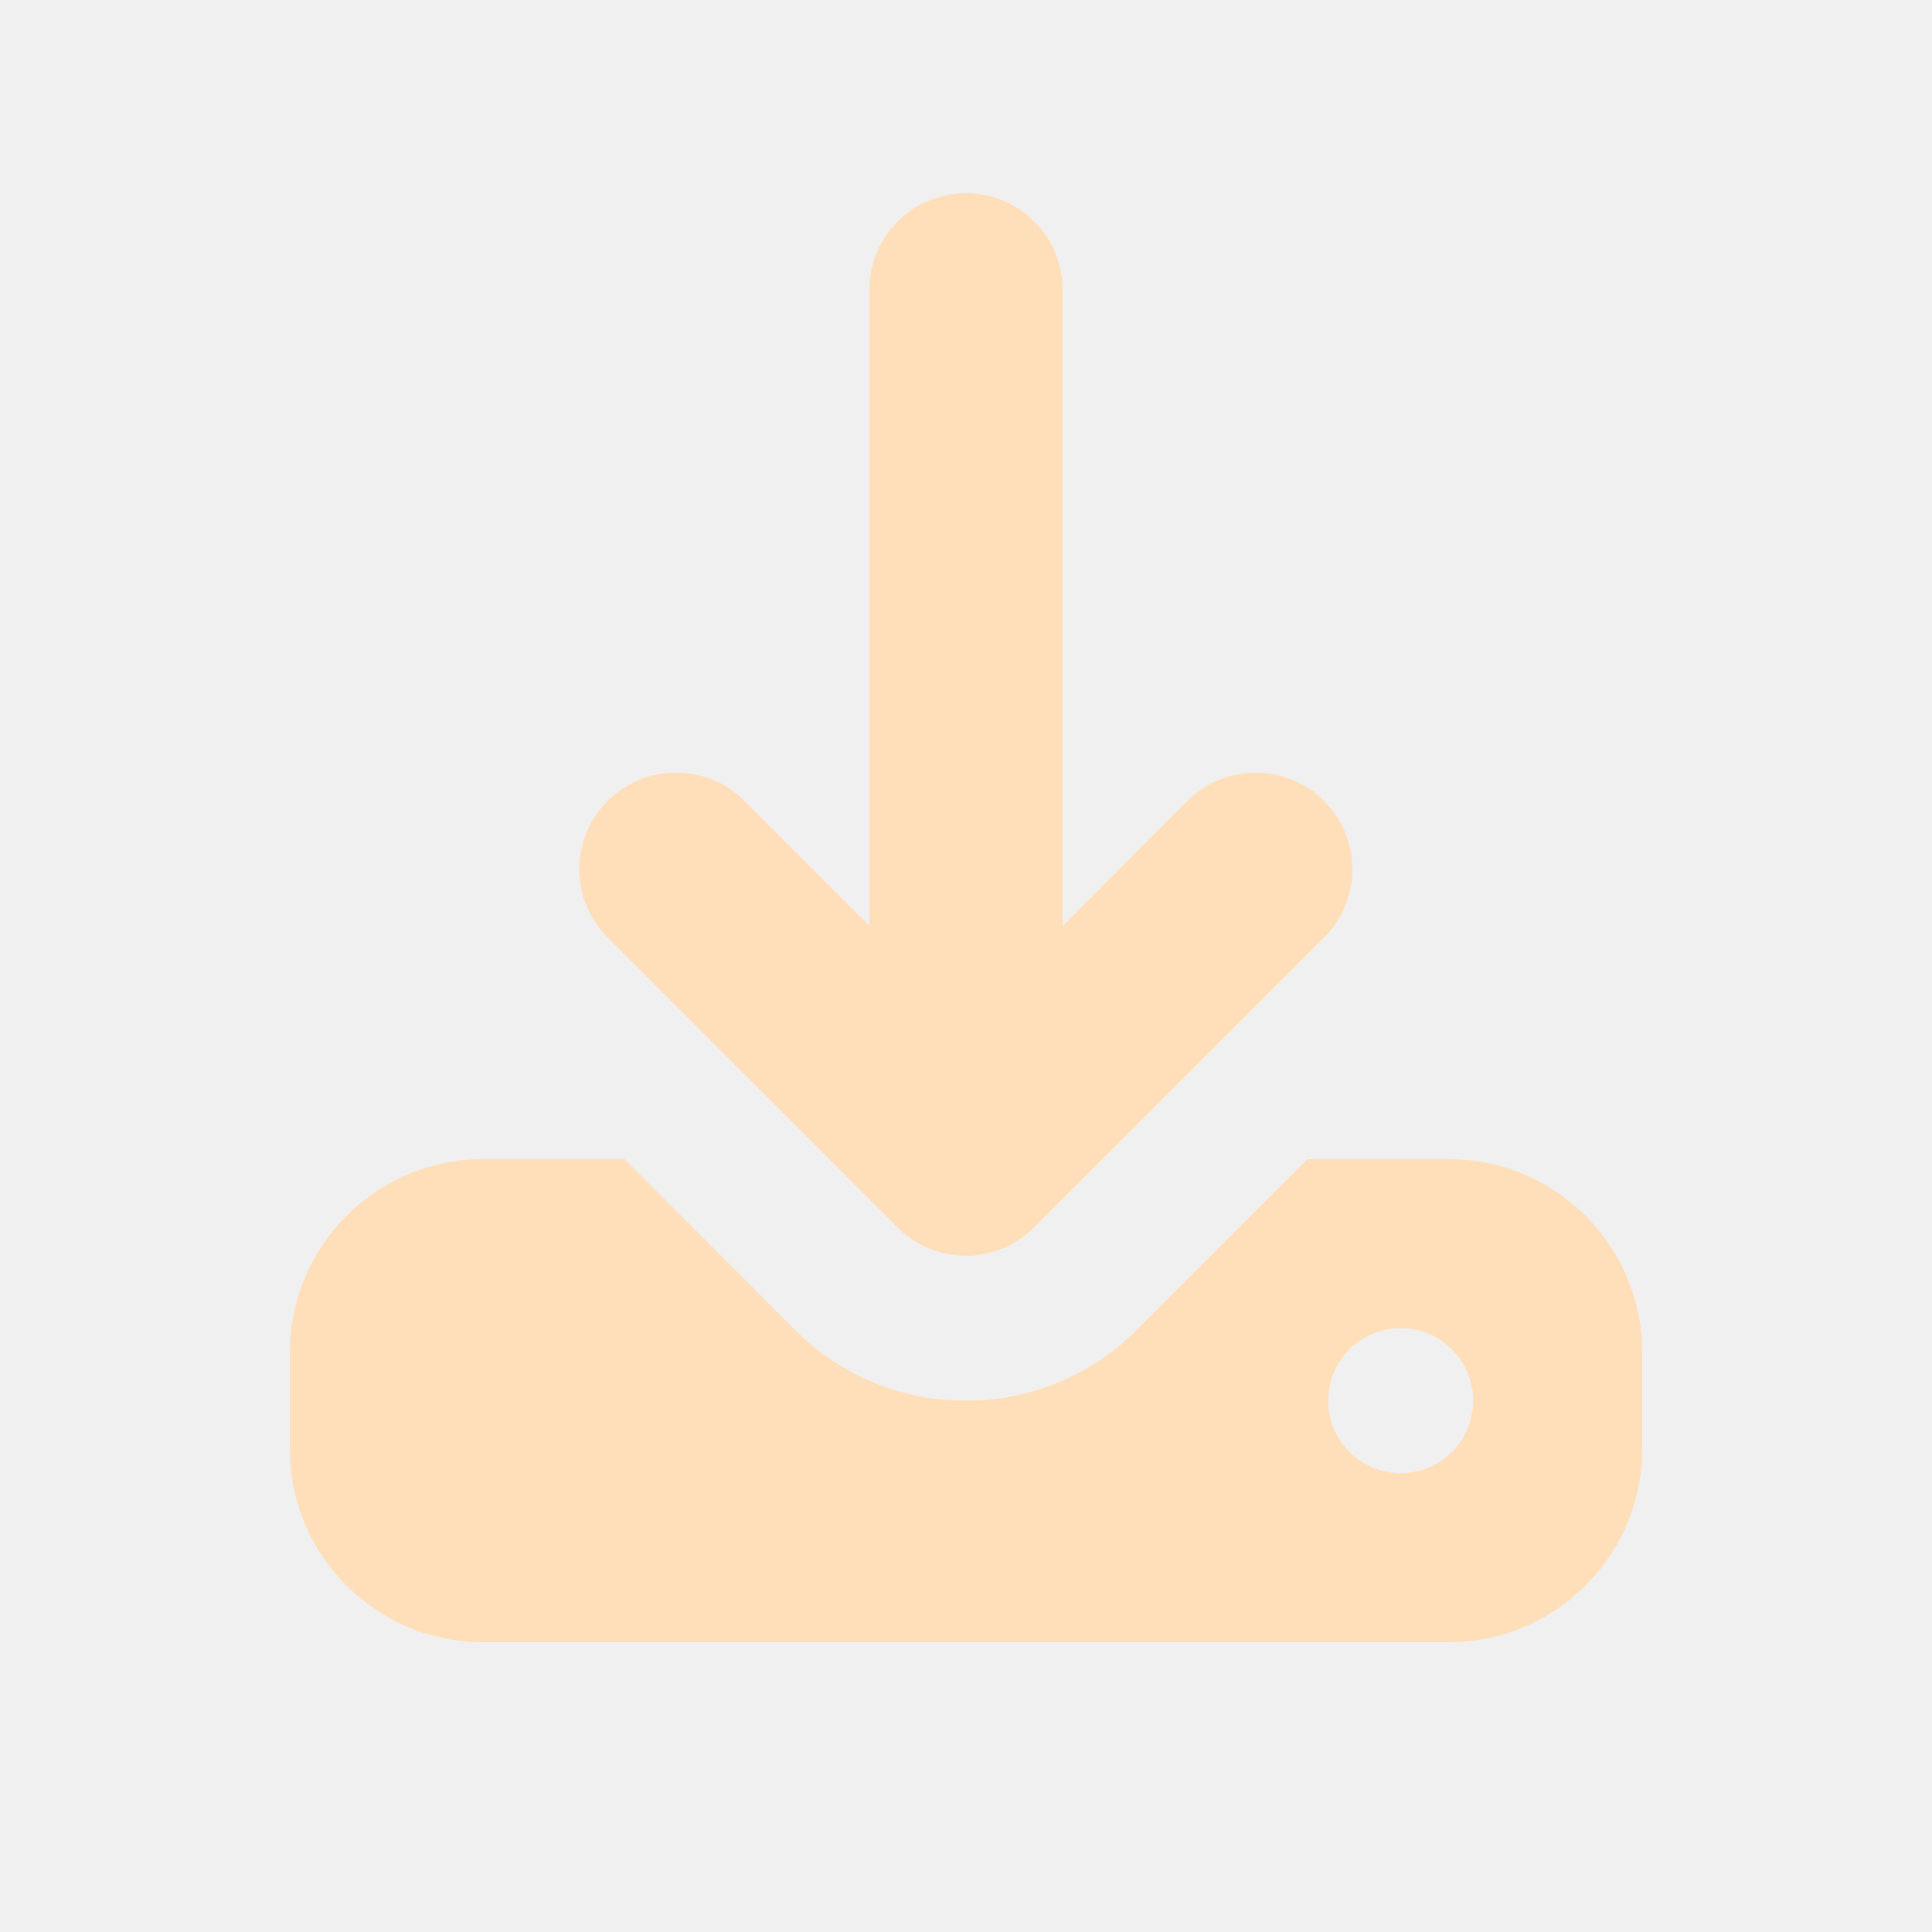
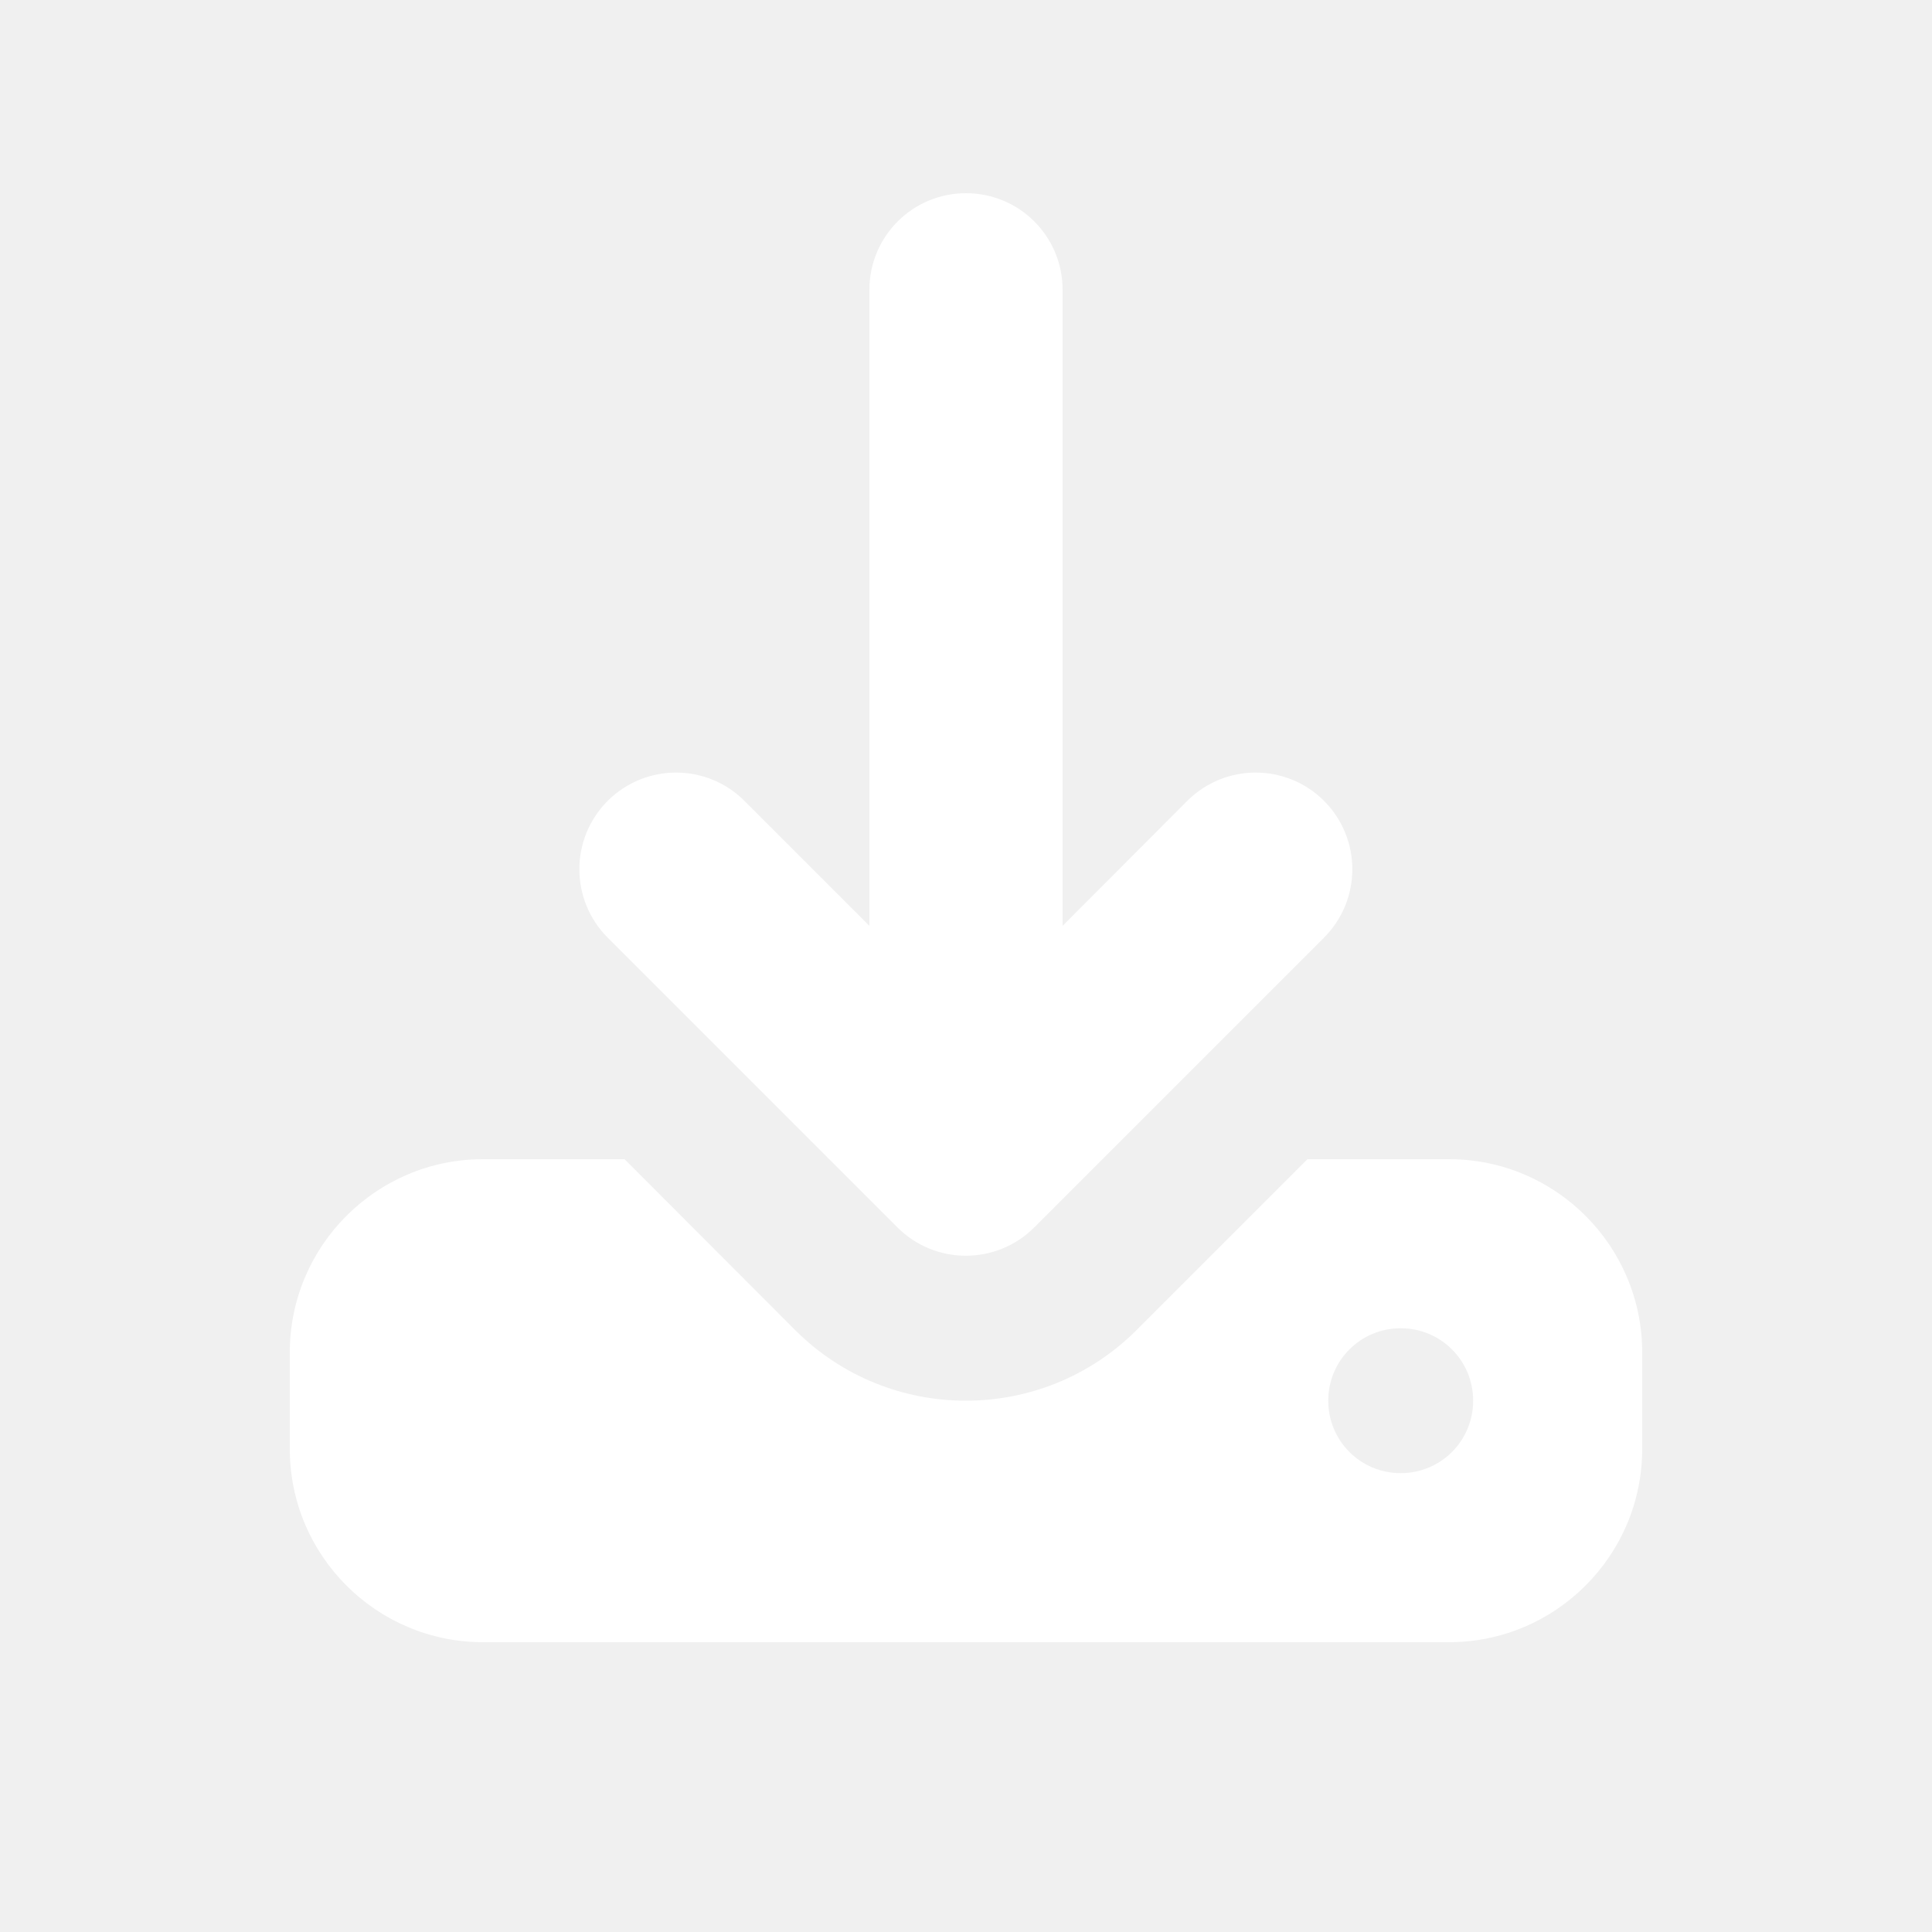
<svg xmlns="http://www.w3.org/2000/svg" viewBox="0 0 640 640">
-   <path fill="#FFDFB9" d="M352 96C352 78.3 337.7 64 320 64C302.3 64 288 78.3 288 96L288 306.7L246.6 265.3C234.1 252.8 213.8 252.8 201.3 265.3C188.8 277.8 188.8 298.1 201.3 310.6L297.3 406.6C309.8 419.1 330.1 419.1 342.6 406.6L438.6 310.6C451.1 298.1 451.1 277.8 438.6 265.3C426.1 252.8 405.8 252.8 393.3 265.3L352 306.7L352 96zM160 384C124.7 384 96 412.7 96 448L96 480C96 515.3 124.7 544 160 544L480 544C515.3 544 544 515.3 544 480L544 448C544 412.7 515.3 384 480 384L433.1 384L376.5 440.6C345.3 471.8 294.6 471.8 263.4 440.6L206.9 384L160 384zM464 440C477.3 440 488 450.7 488 464C488 477.3 477.3 488 464 488C450.7 488 440 477.3 440 464C440 450.7 450.7 440 464 440z" />
+   <path fill="#FFFFFF" d="M352 96C352 78.3 337.7 64 320 64C302.3 64 288 78.3 288 96L288 306.7L246.6 265.3C234.1 252.8 213.8 252.8 201.3 265.3C188.8 277.8 188.8 298.1 201.3 310.6L297.3 406.6C309.8 419.1 330.1 419.1 342.6 406.6L438.6 310.6C451.1 298.1 451.1 277.8 438.6 265.3C426.1 252.8 405.8 252.8 393.3 265.3L352 306.7L352 96zM160 384C124.7 384 96 412.7 96 448L96 480C96 515.3 124.7 544 160 544L480 544C515.3 544 544 515.3 544 480L544 448C544 412.7 515.3 384 480 384L433.1 384L376.5 440.6C345.3 471.8 294.6 471.8 263.4 440.6L206.9 384L160 384zM464 440C477.3 440 488 450.7 488 464C488 477.3 477.3 488 464 488C450.7 488 440 477.3 440 464C440 450.7 450.7 440 464 440z" />
</svg>
